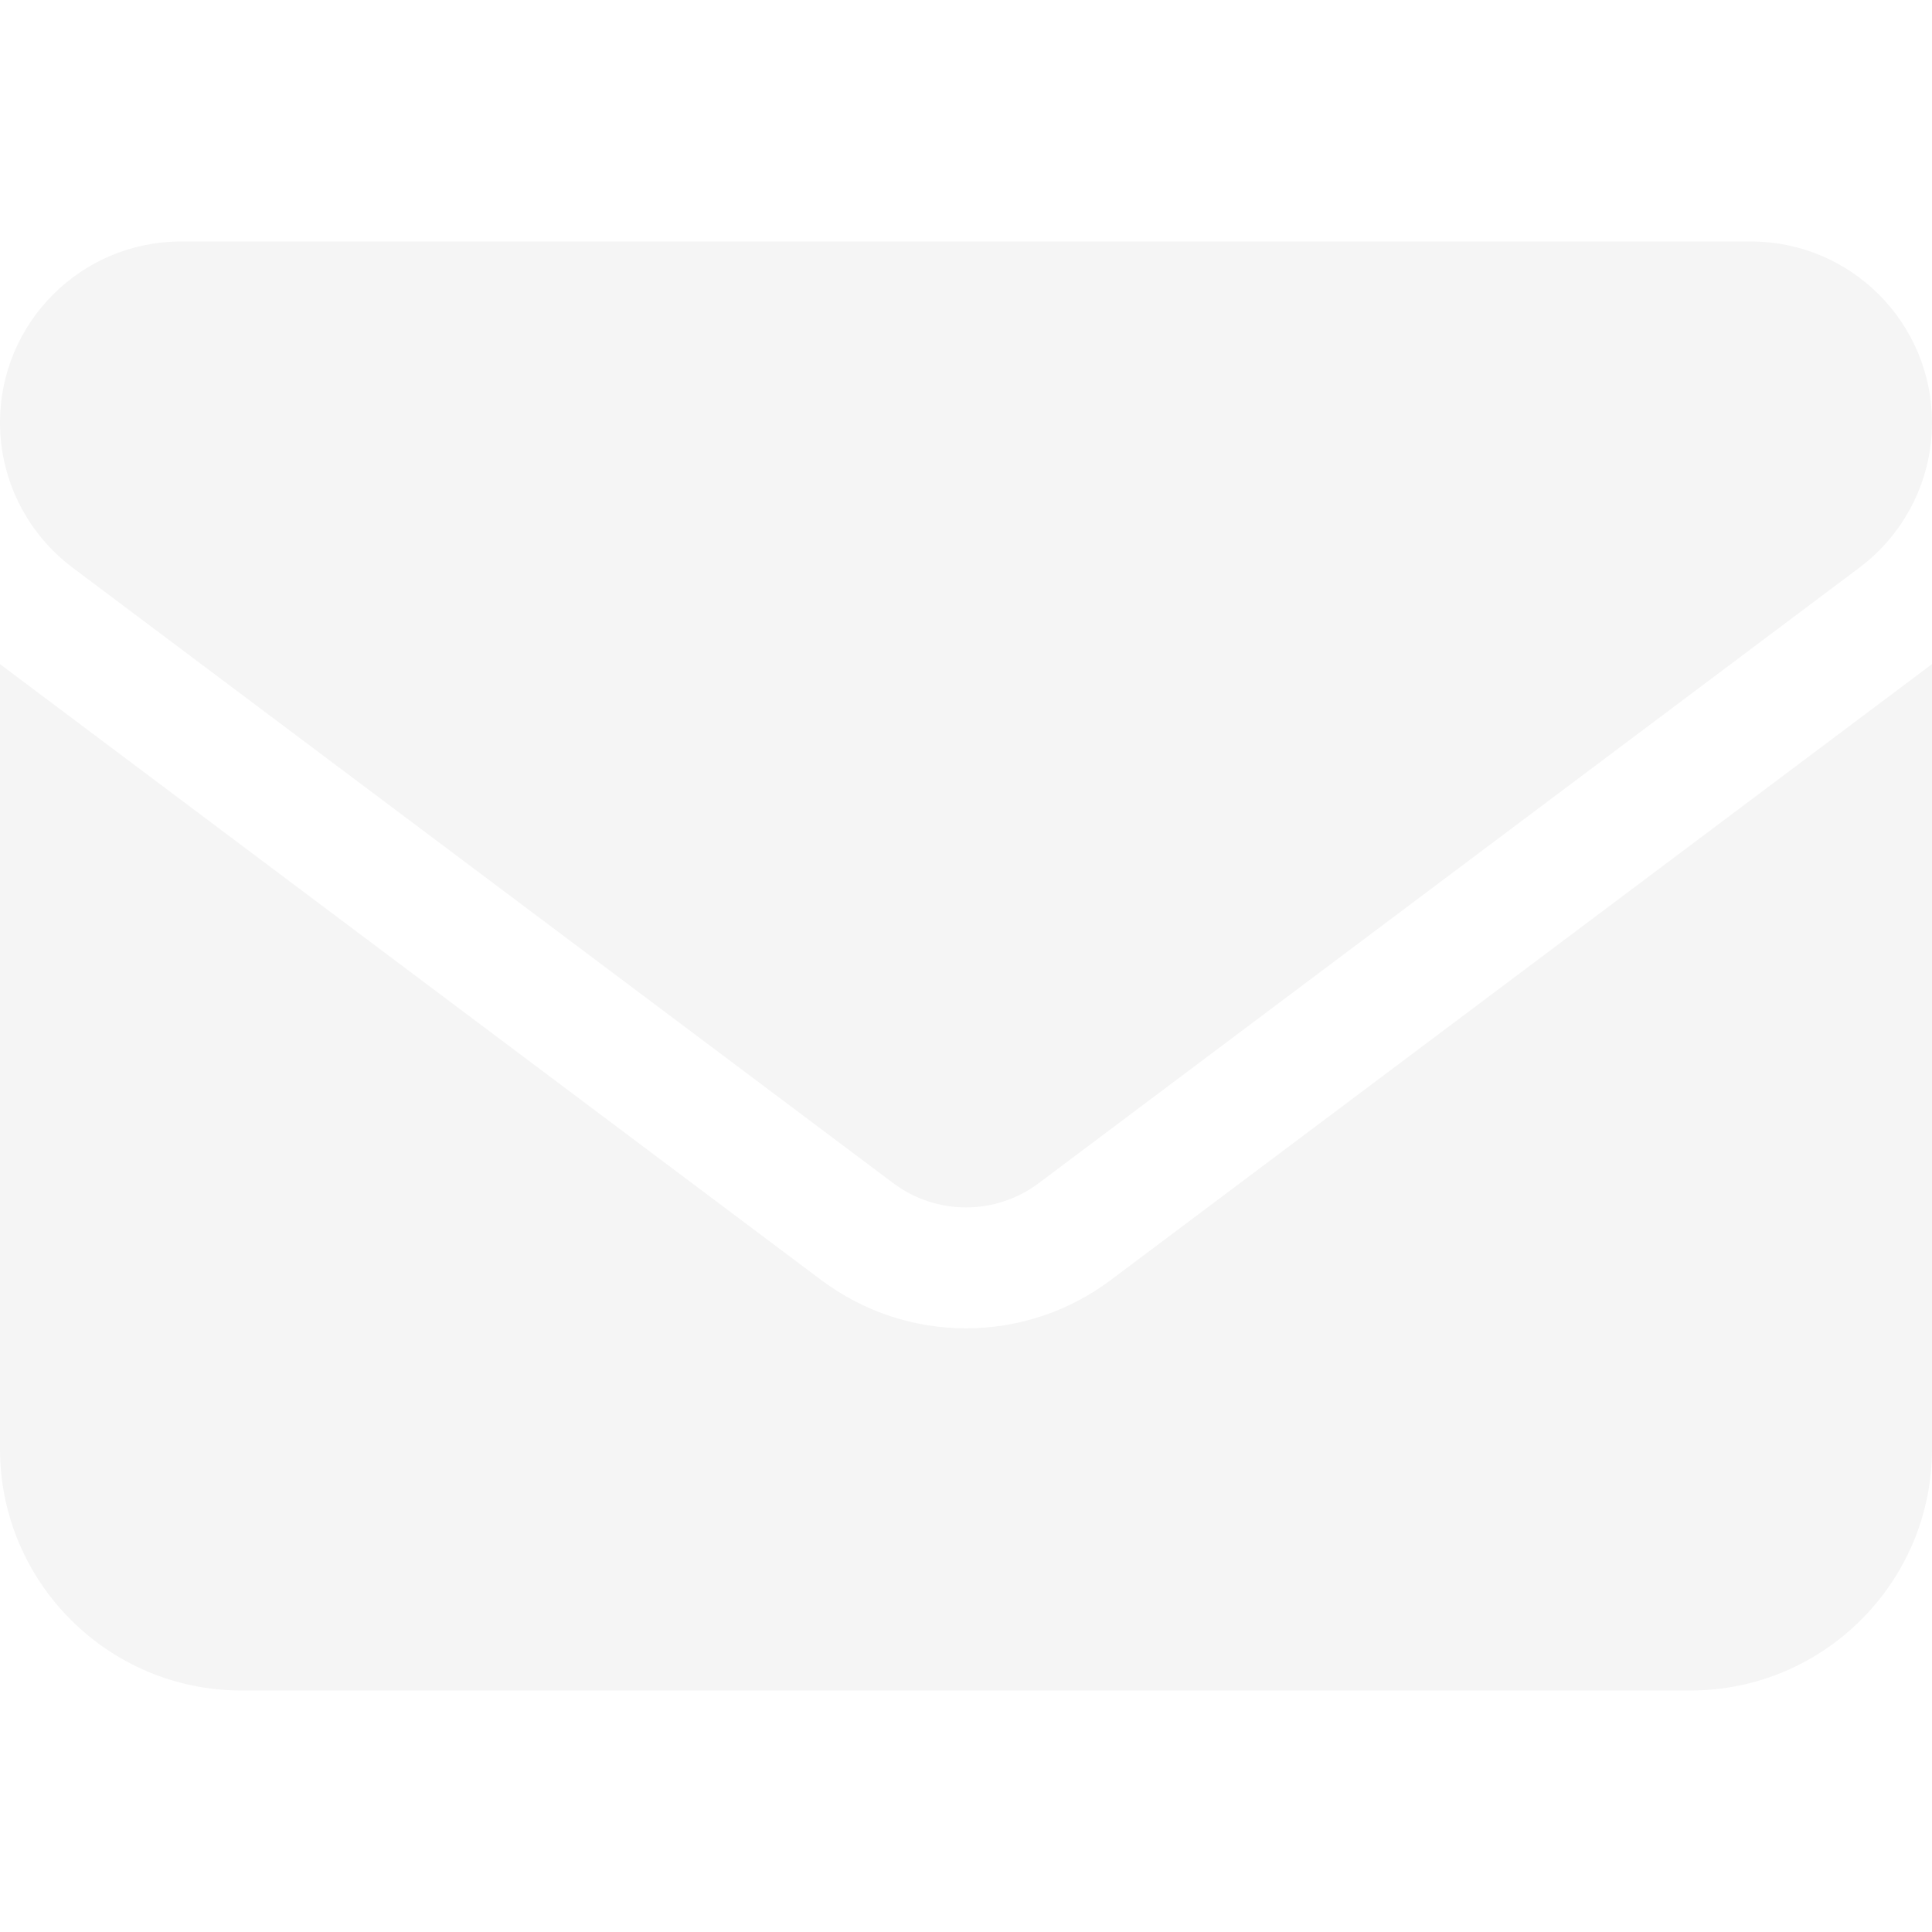
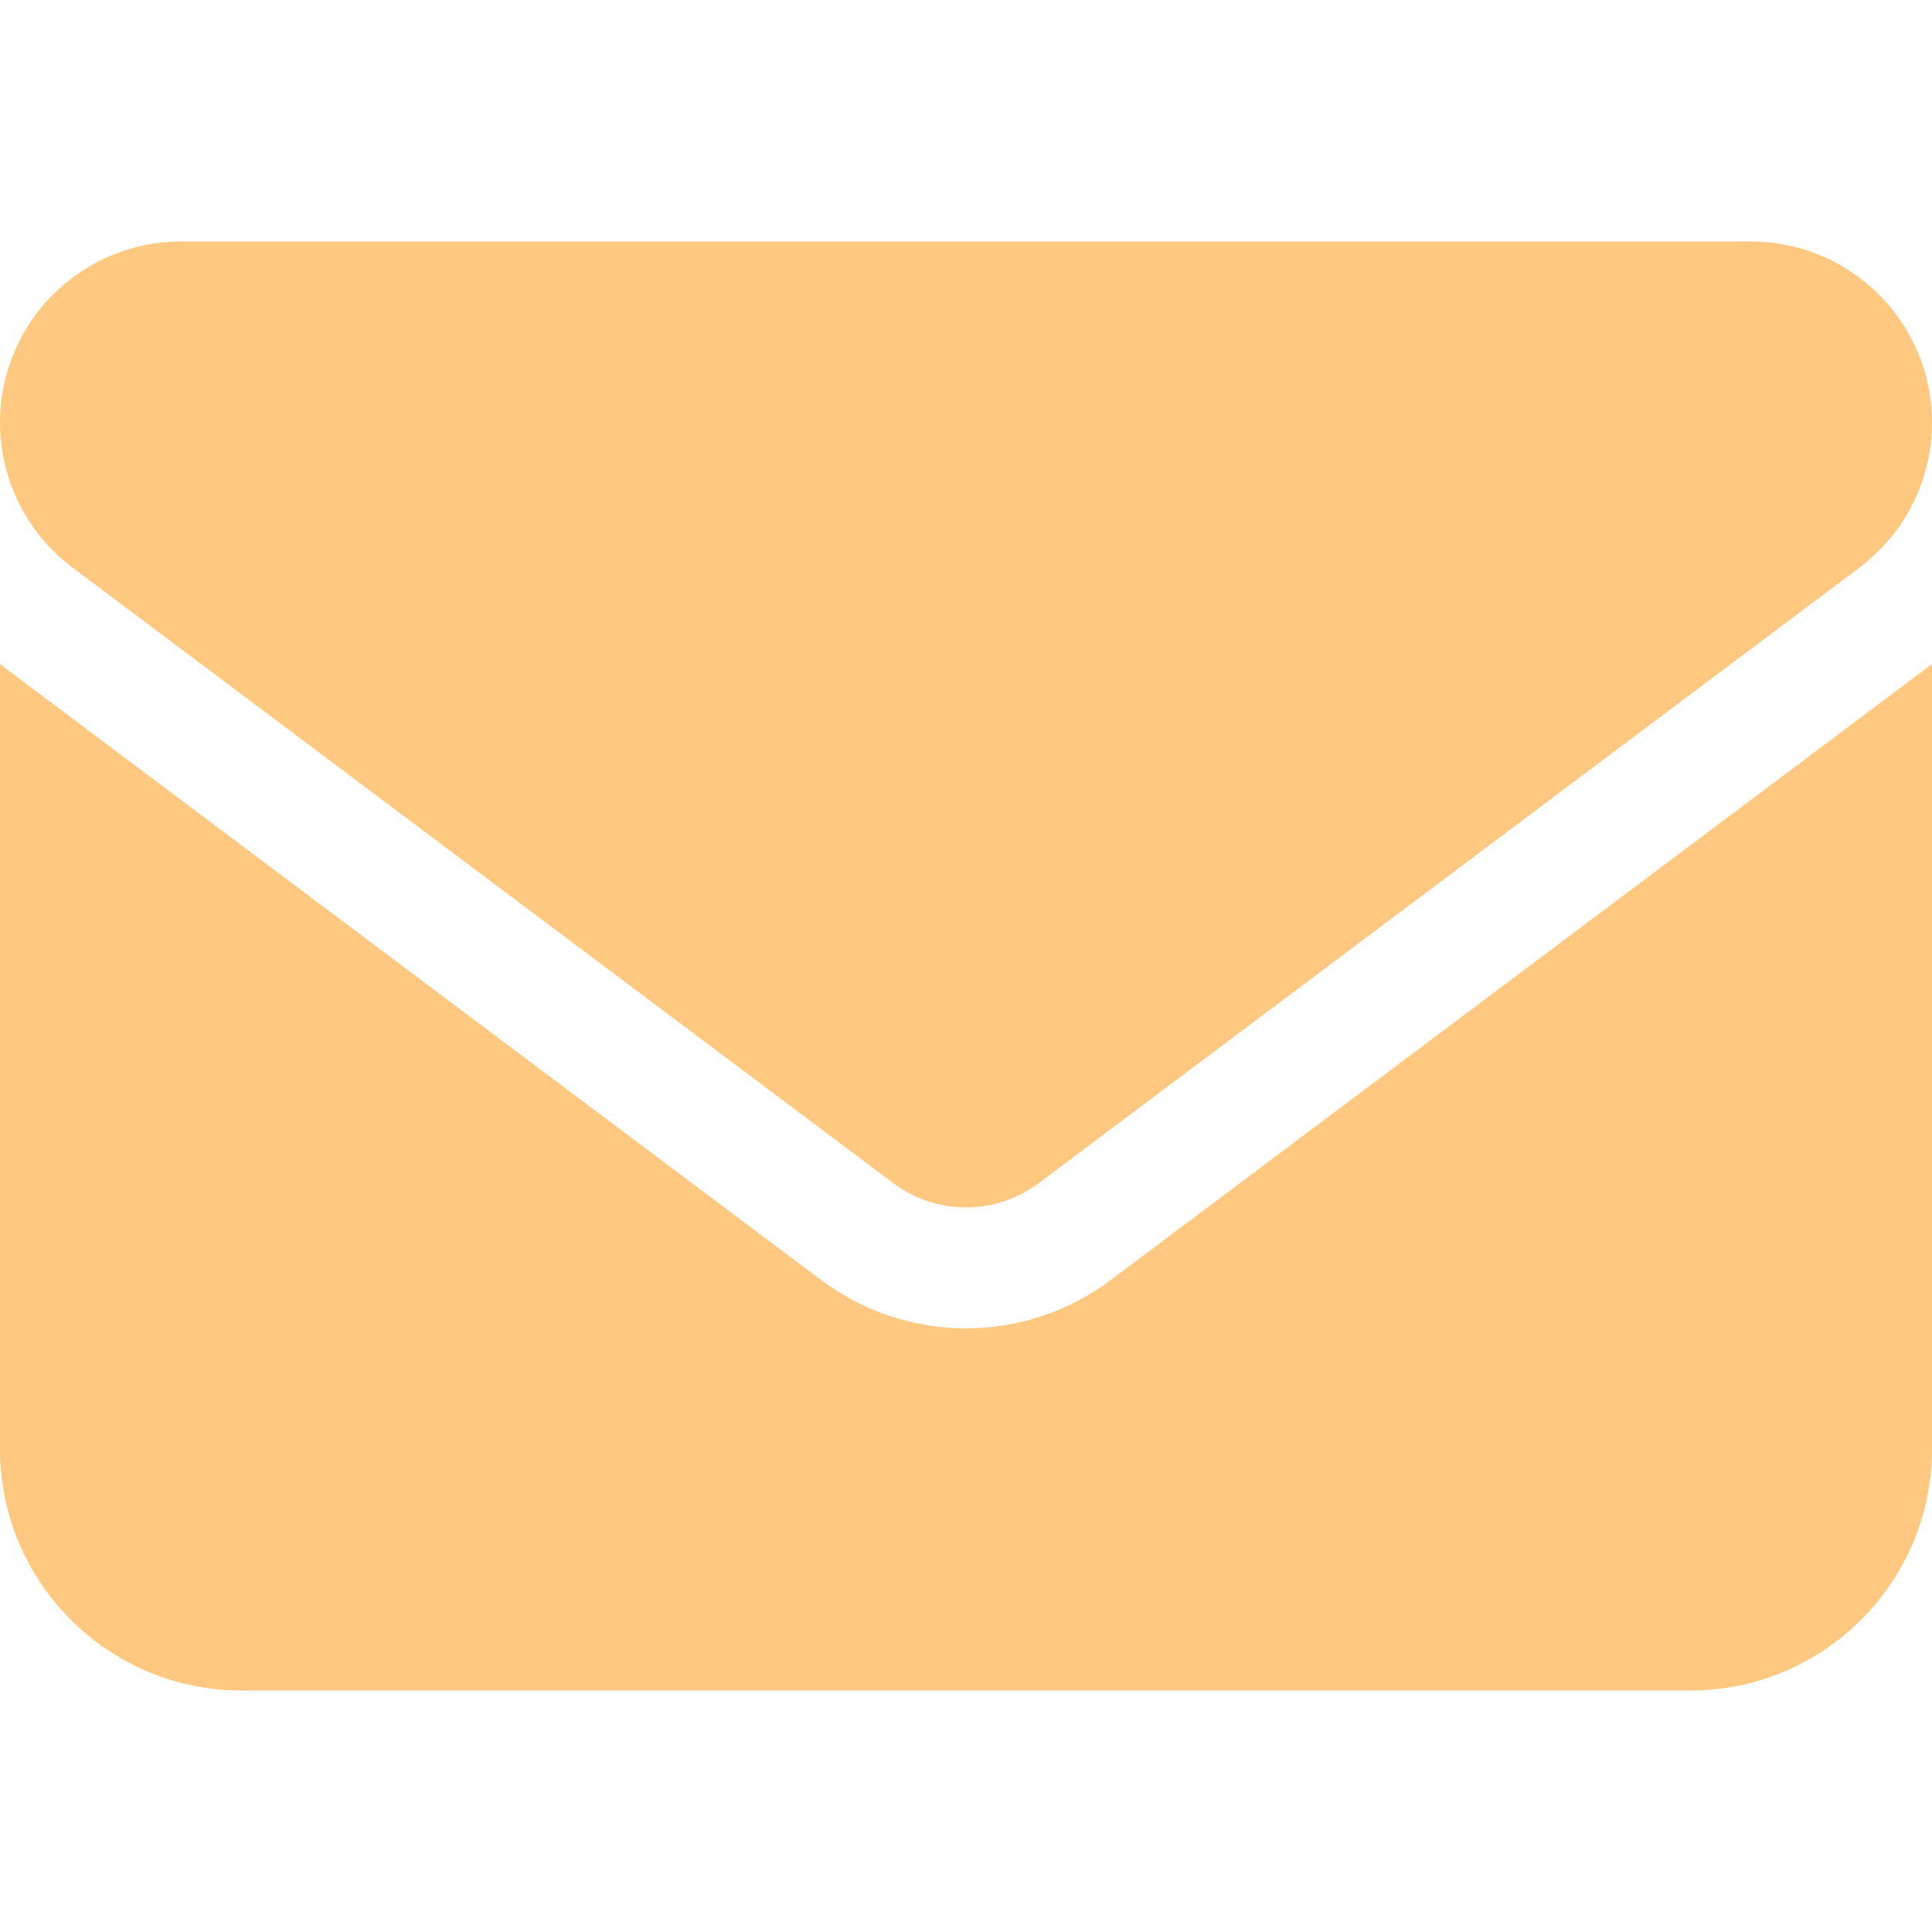
<svg xmlns="http://www.w3.org/2000/svg" width="40" height="40" viewBox="0 0 512 512">
-   <path fill="#f5f5f5" d="M464 64C490.5 64 512 85.49 512 112C512 127.1 504.9 141.3 492.8 150.4L275.2 313.6C263.8 322.1 248.2 322.1 236.8 313.6L19.2 150.4C7.113 141.3 0 127.1 0 112C0 85.49 21.49 64 48 64H464zM217.6 339.2C240.4 356.3 271.6 356.3 294.4 339.2L512 176V384C512 419.3 483.3 448 448 448H64C28.65 448 0 419.3 0 384V176L217.6 339.2z" />
+   <path fill="#ffc880" d="M464 64C490.5 64 512 85.49 512 112C512 127.1 504.9 141.3 492.8 150.4L275.2 313.6C263.8 322.1 248.2 322.1 236.8 313.6L19.2 150.4C7.113 141.3 0 127.1 0 112C0 85.49 21.49 64 48 64H464zM217.6 339.2C240.4 356.3 271.6 356.3 294.4 339.2L512 176V384C512 419.3 483.3 448 448 448H64C28.65 448 0 419.3 0 384V176L217.6 339.2z" />
</svg>
